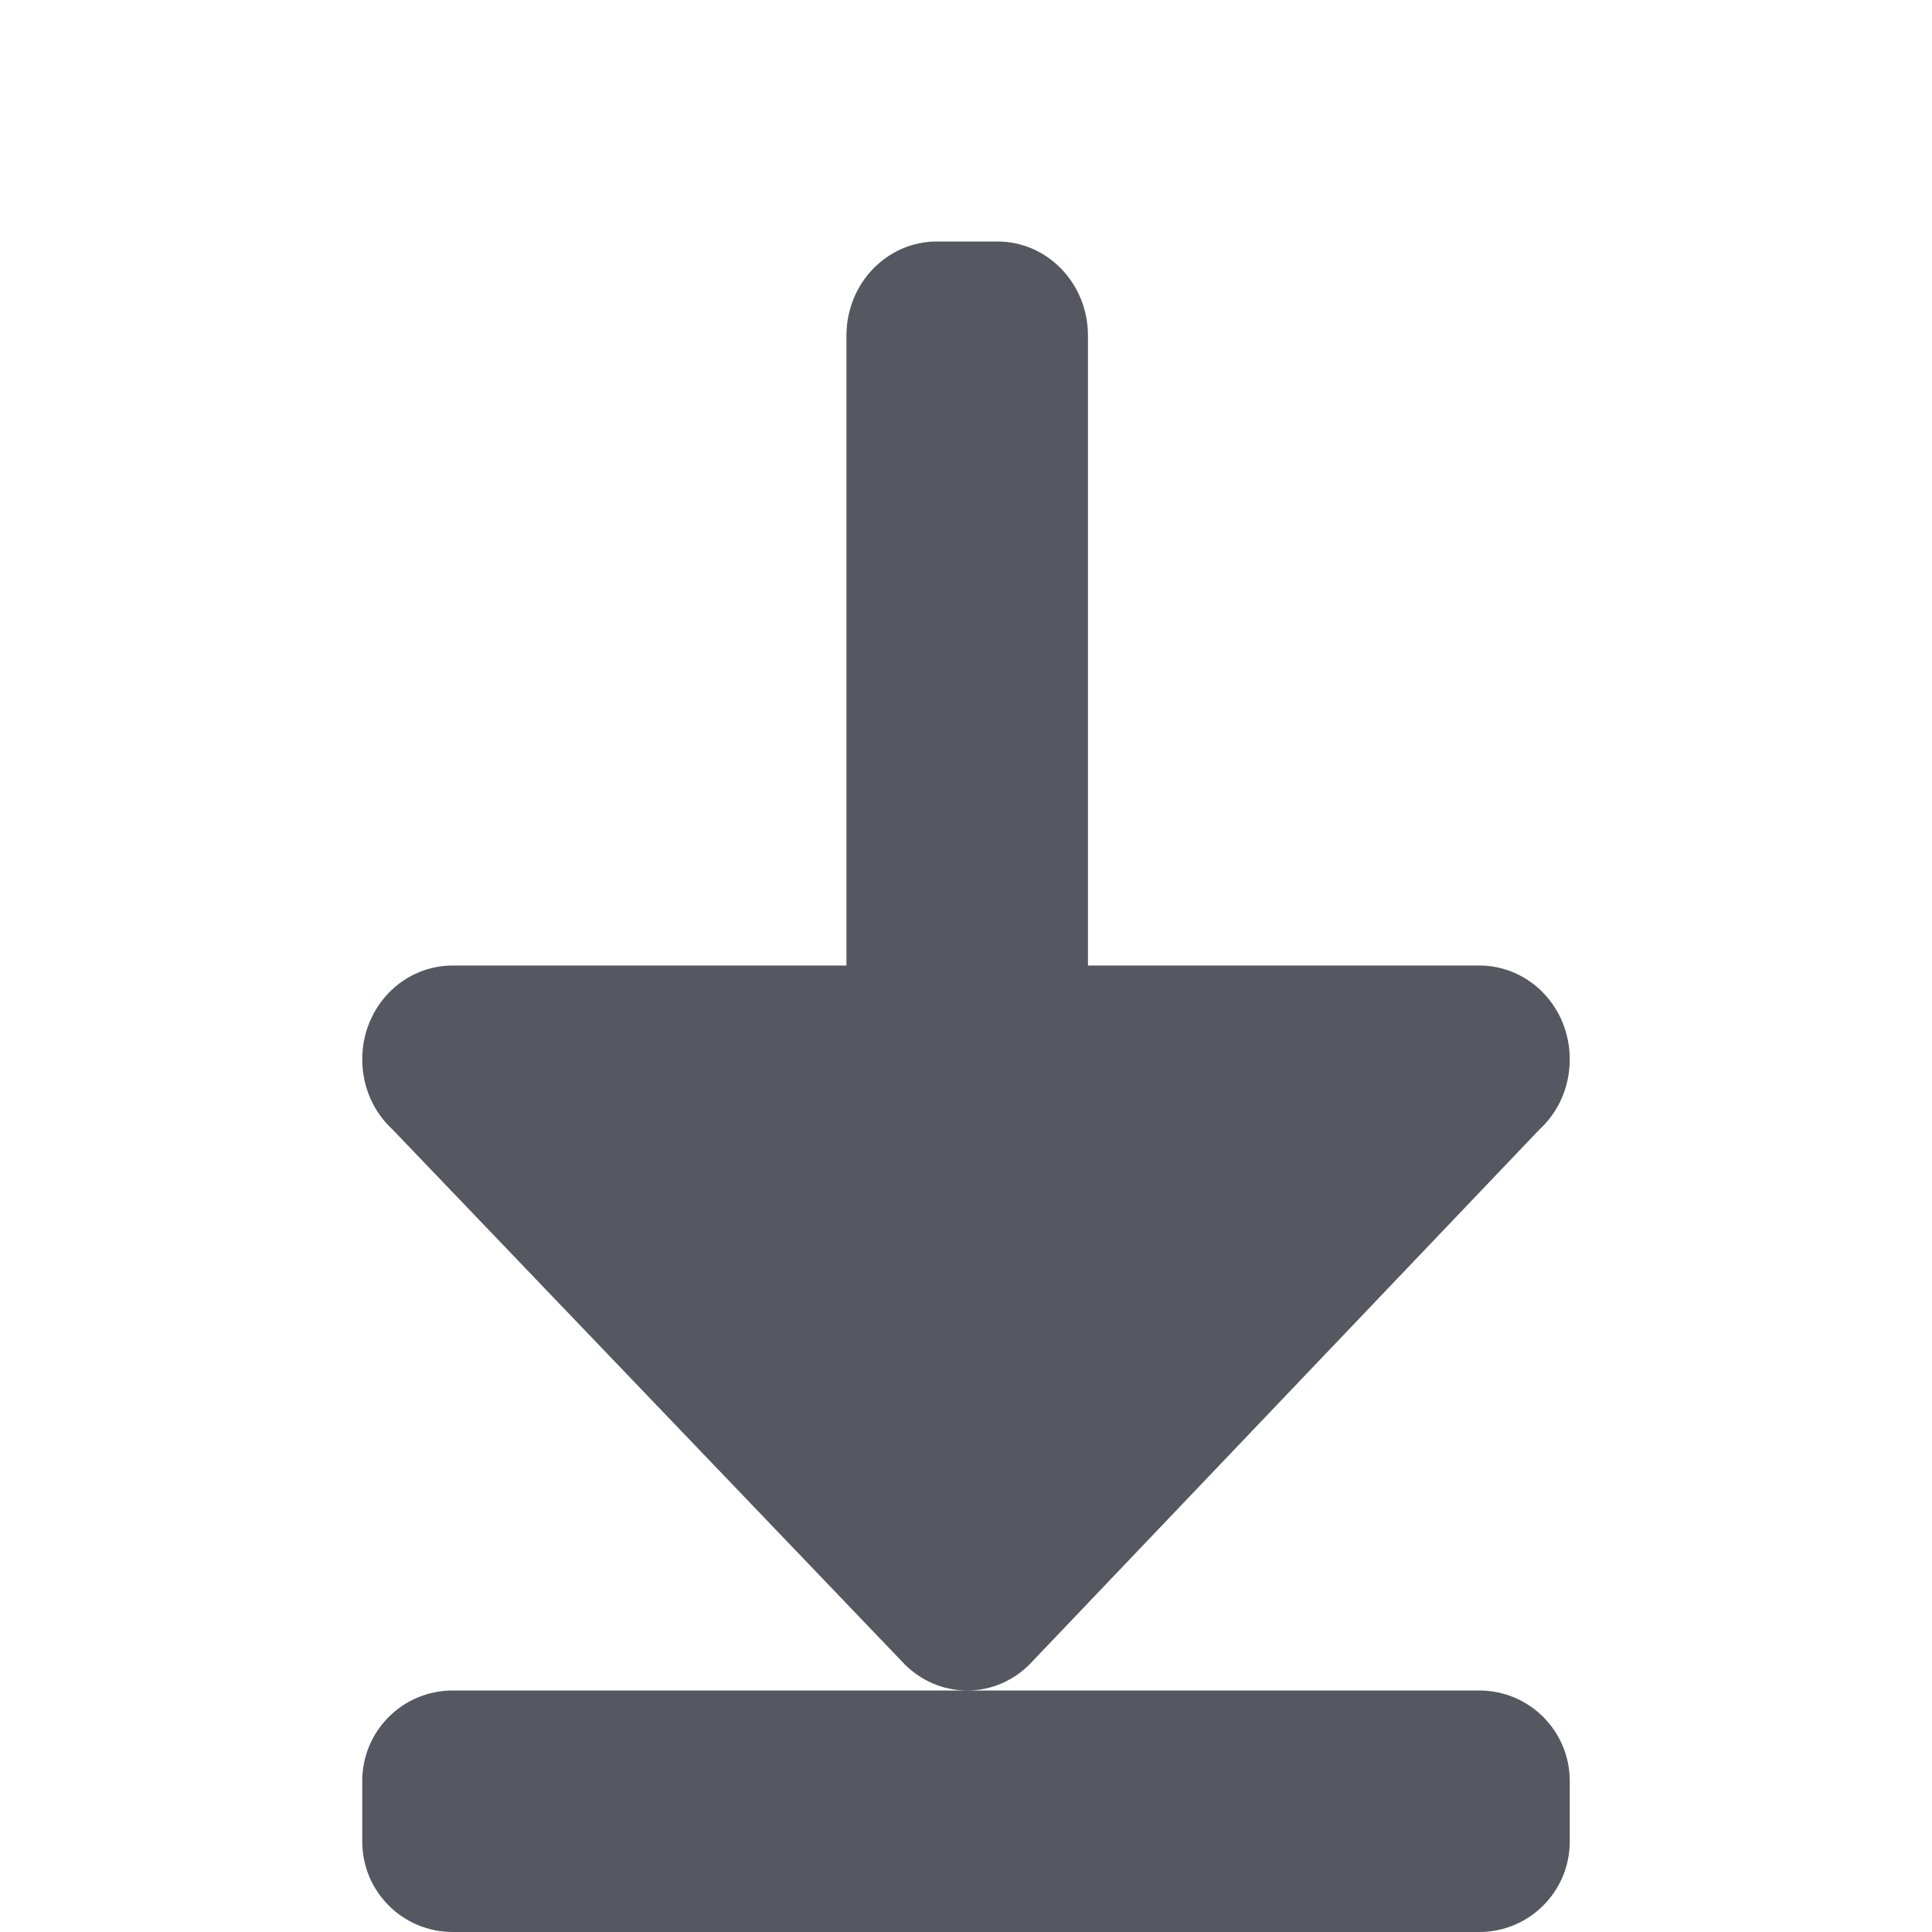
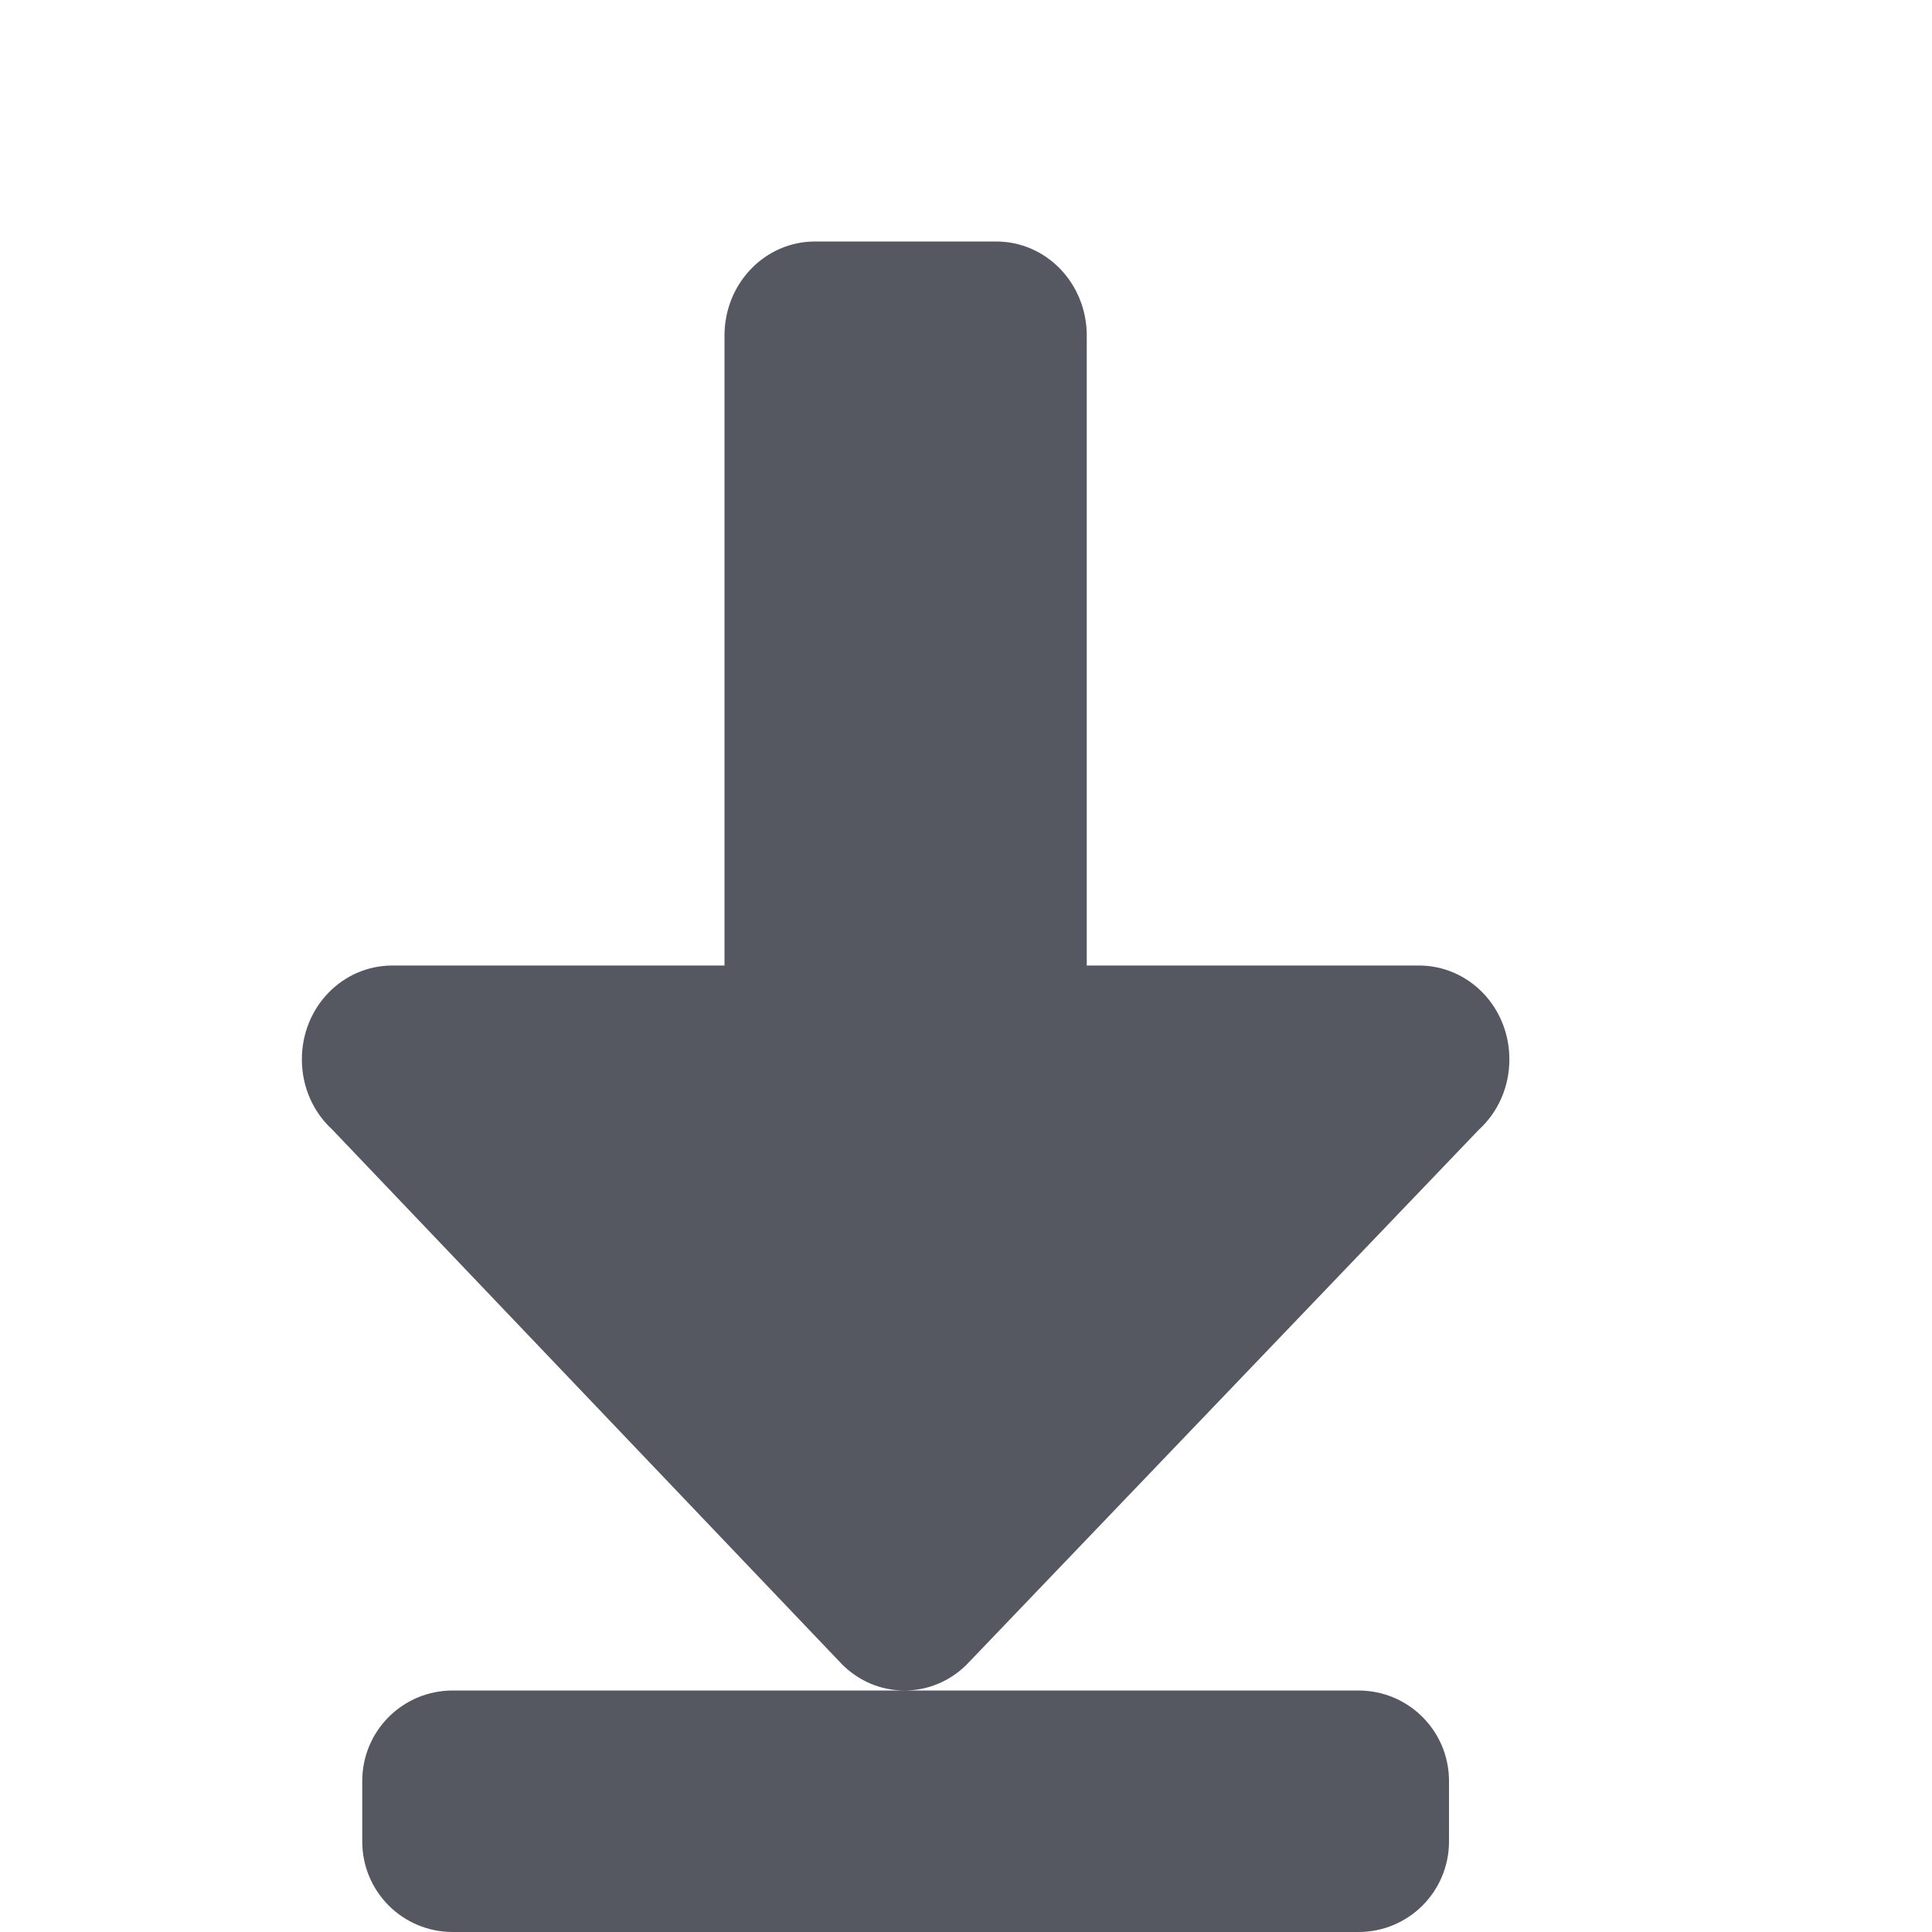
<svg xmlns="http://www.w3.org/2000/svg" id="svg6" version="1.1" width="16" height="16">
  <defs id="defs10" />
-   <path d="M 7.76 2 C 7.344 2 7.01 2.348 7.01 2.779 L 7.01 7.996 L 3.75 7.996 C 3.334 7.996 3 8.342 3 8.773 C 3 9.006 3.097 9.213 3.252 9.355 L 7.496 13.787 C 7.63 13.919 7.81 14 8.01 14 C 8.209 14 8.389 13.919 8.523 13.787 L 12.748 9.355 C 12.903 9.213 13 9.006 13 8.773 C 13 8.342 12.666 7.996 12.25 7.996 L 9.01 7.996 L 9.01 2.779 C 9.01 2.348 8.675 2 8.26 2 L 7.76 2 z M 8.01 14 L 3.75 14 C 3.334 14 3 14.335 3 14.75 L 3 15.25 C 3 15.665 3.334 16 3.75 16 L 12.25 16 C 12.665 16 13 15.665 13 15.25 L 13 14.75 C 13 14.335 12.665 14 12.25 14 L 8.01 14 z " style="opacity:1;fill:#555761;stroke:none;stroke-width:4;stroke-linecap:round;stroke-linejoin:round;stop-color:#000000" id="path873-5" />
+   <path d="M 6.75 2 C 6.334 2 6 2.348 6 2.779 L 6 7.996 L 3.25 7.996 C 2.834 7.996 2.5 8.342 2.5 8.773 C 2.5 9.006 2.597 9.213 2.752 9.355 L 6.977 13.787 C 7.111 13.919 7.291 14 7.49 14 C 7.69 14 7.87 13.919 8.004 13.787 L 12.248 9.355 C 12.403 9.213 12.5 9.006 12.5 8.773 C 12.5 8.342 12.166 7.996 11.75 7.996 L 9 7.996 L 9 2.779 C 9 2.348 8.666 2 8.25 2 L 6.75 2 z M 7.49 14 L 3.75 14 C 3.334 14 3 14.335 3 14.75 L 3 15.25 C 3 15.665 3.334 16 3.75 16 L 11.25 16 C 11.665 16 12 15.665 12 15.25 L 12 14.75 C 12 14.335 11.665 14 11.25 14 L 7.49 14 z " style="opacity:1;fill:#555761;stroke:none;stroke-width:4;stroke-linecap:round;stroke-linejoin:round;stop-color:#000000" id="path873-5" />
</svg>
